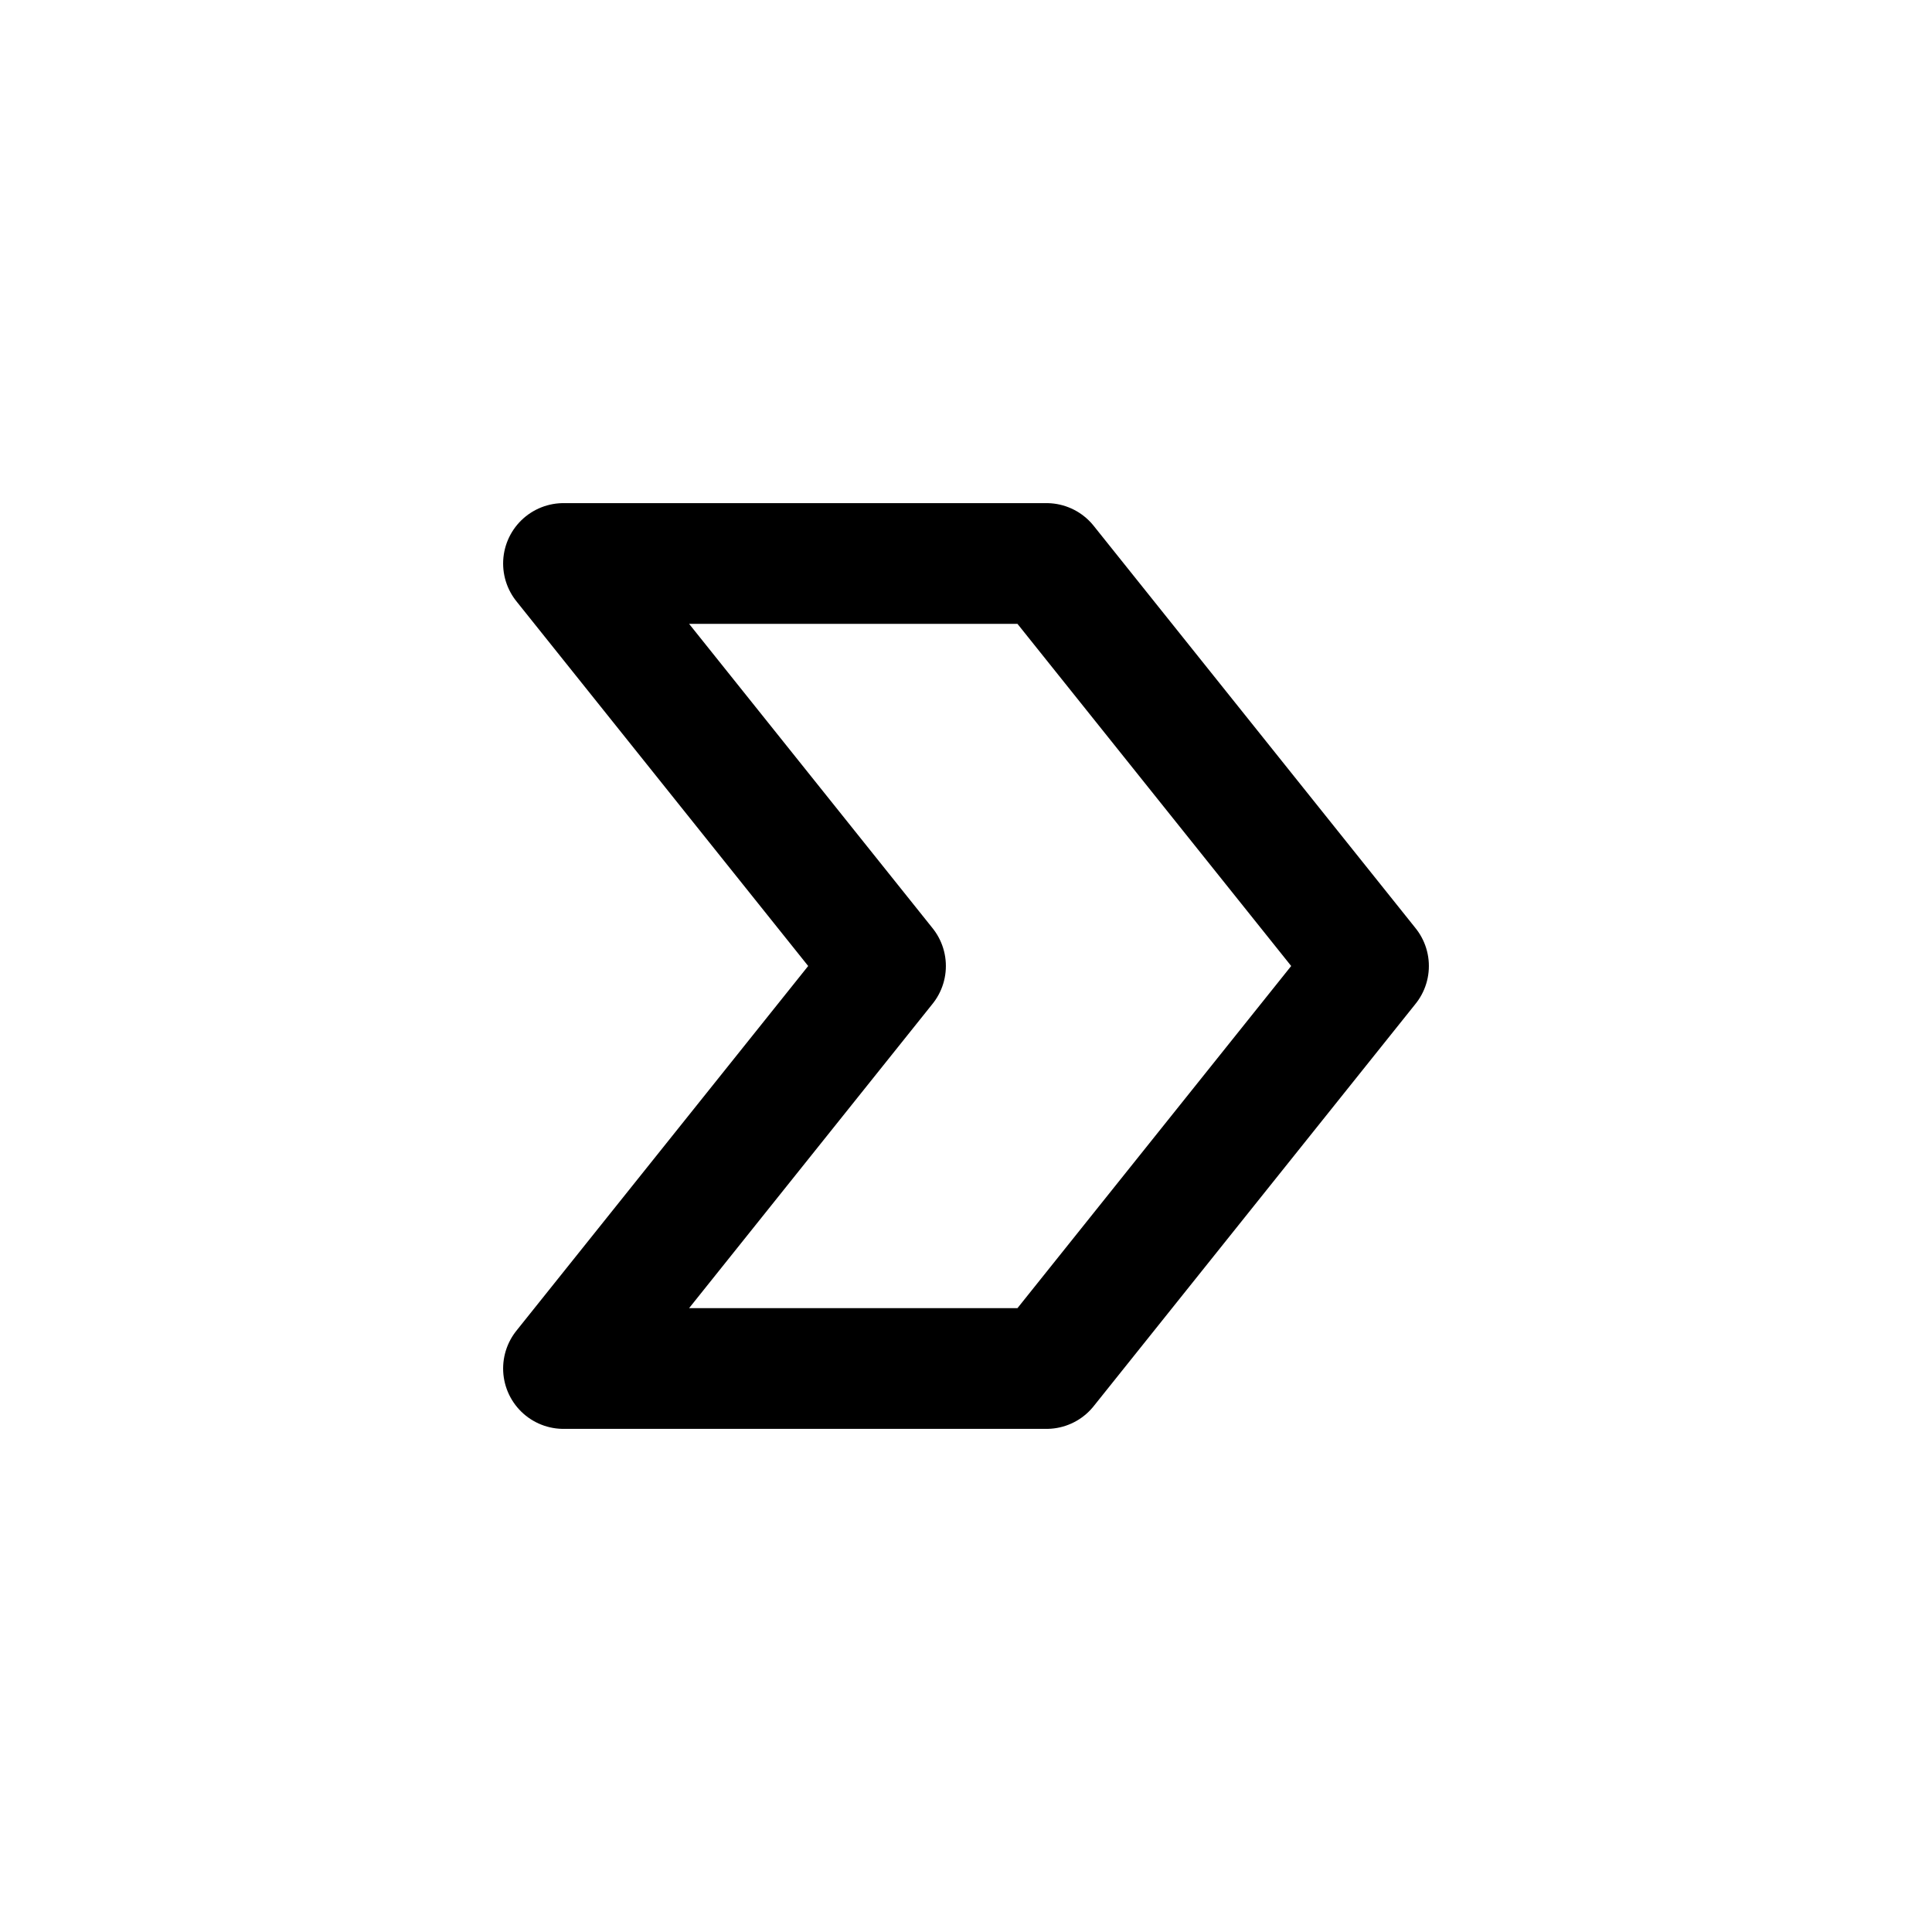
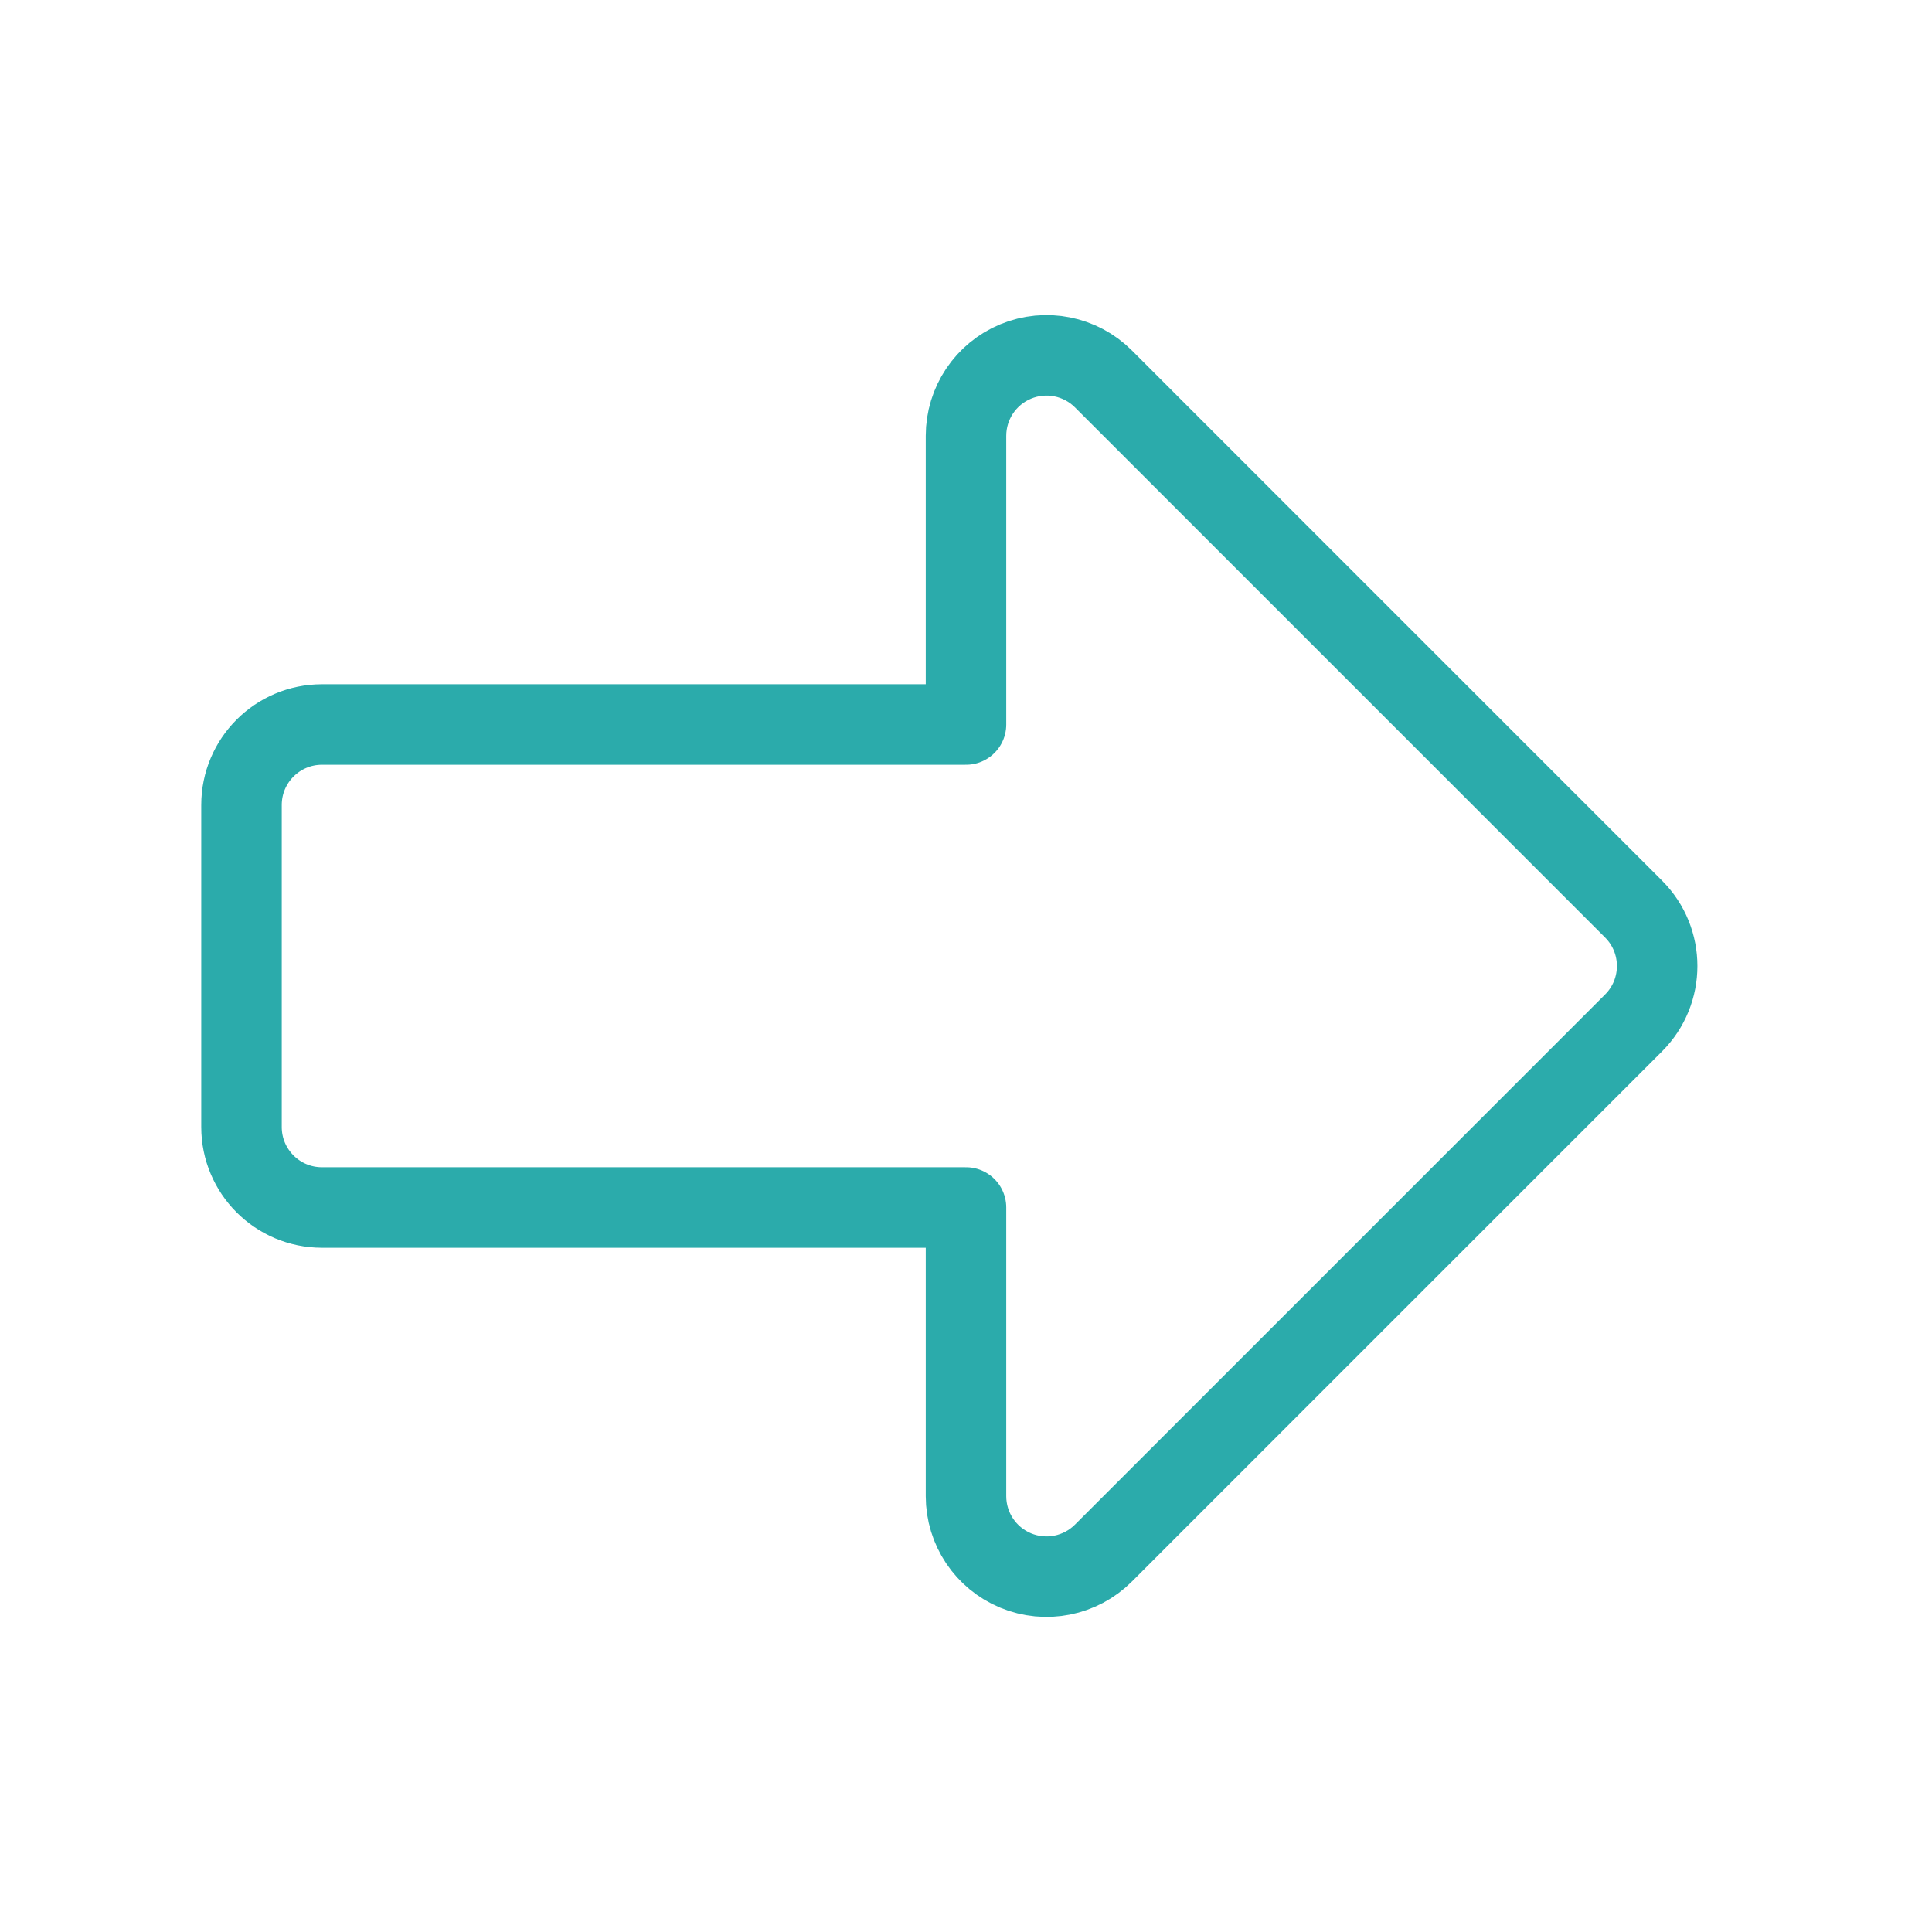
- <svg xmlns="http://www.w3.org/2000/svg" class="icon icon-tabler icon-tabler-arrow-badge-right" width="44" height="44" viewBox="0 0 24 24" stroke-width="1.5" stroke="#000000" fill="none" stroke-linecap="round" stroke-linejoin="round">
+ <svg xmlns="http://www.w3.org/2000/svg" class="icon icon-tabler icon-tabler-arrow-big-right" width="44" height="44" viewBox="0 0 24 24" stroke-width="1" stroke="#2babab" fill="none" stroke-linecap="round" stroke-linejoin="round">
  <path stroke="none" d="M0 0h24v24H0z" fill="none" />
-   <path d="M13 7h-6l4 5l-4 5h6l4 -5z" />
+   <path d="M4 9h8v-3.586a1 1 0 0 1 1.707 -.707l6.586 6.586a1 1 0 0 1 0 1.414l-6.586 6.586a1 1 0 0 1 -1.707 -.707v-3.586h-8a1 1 0 0 1 -1 -1v-4a1 1 0 0 1 1 -1z" />
</svg>
